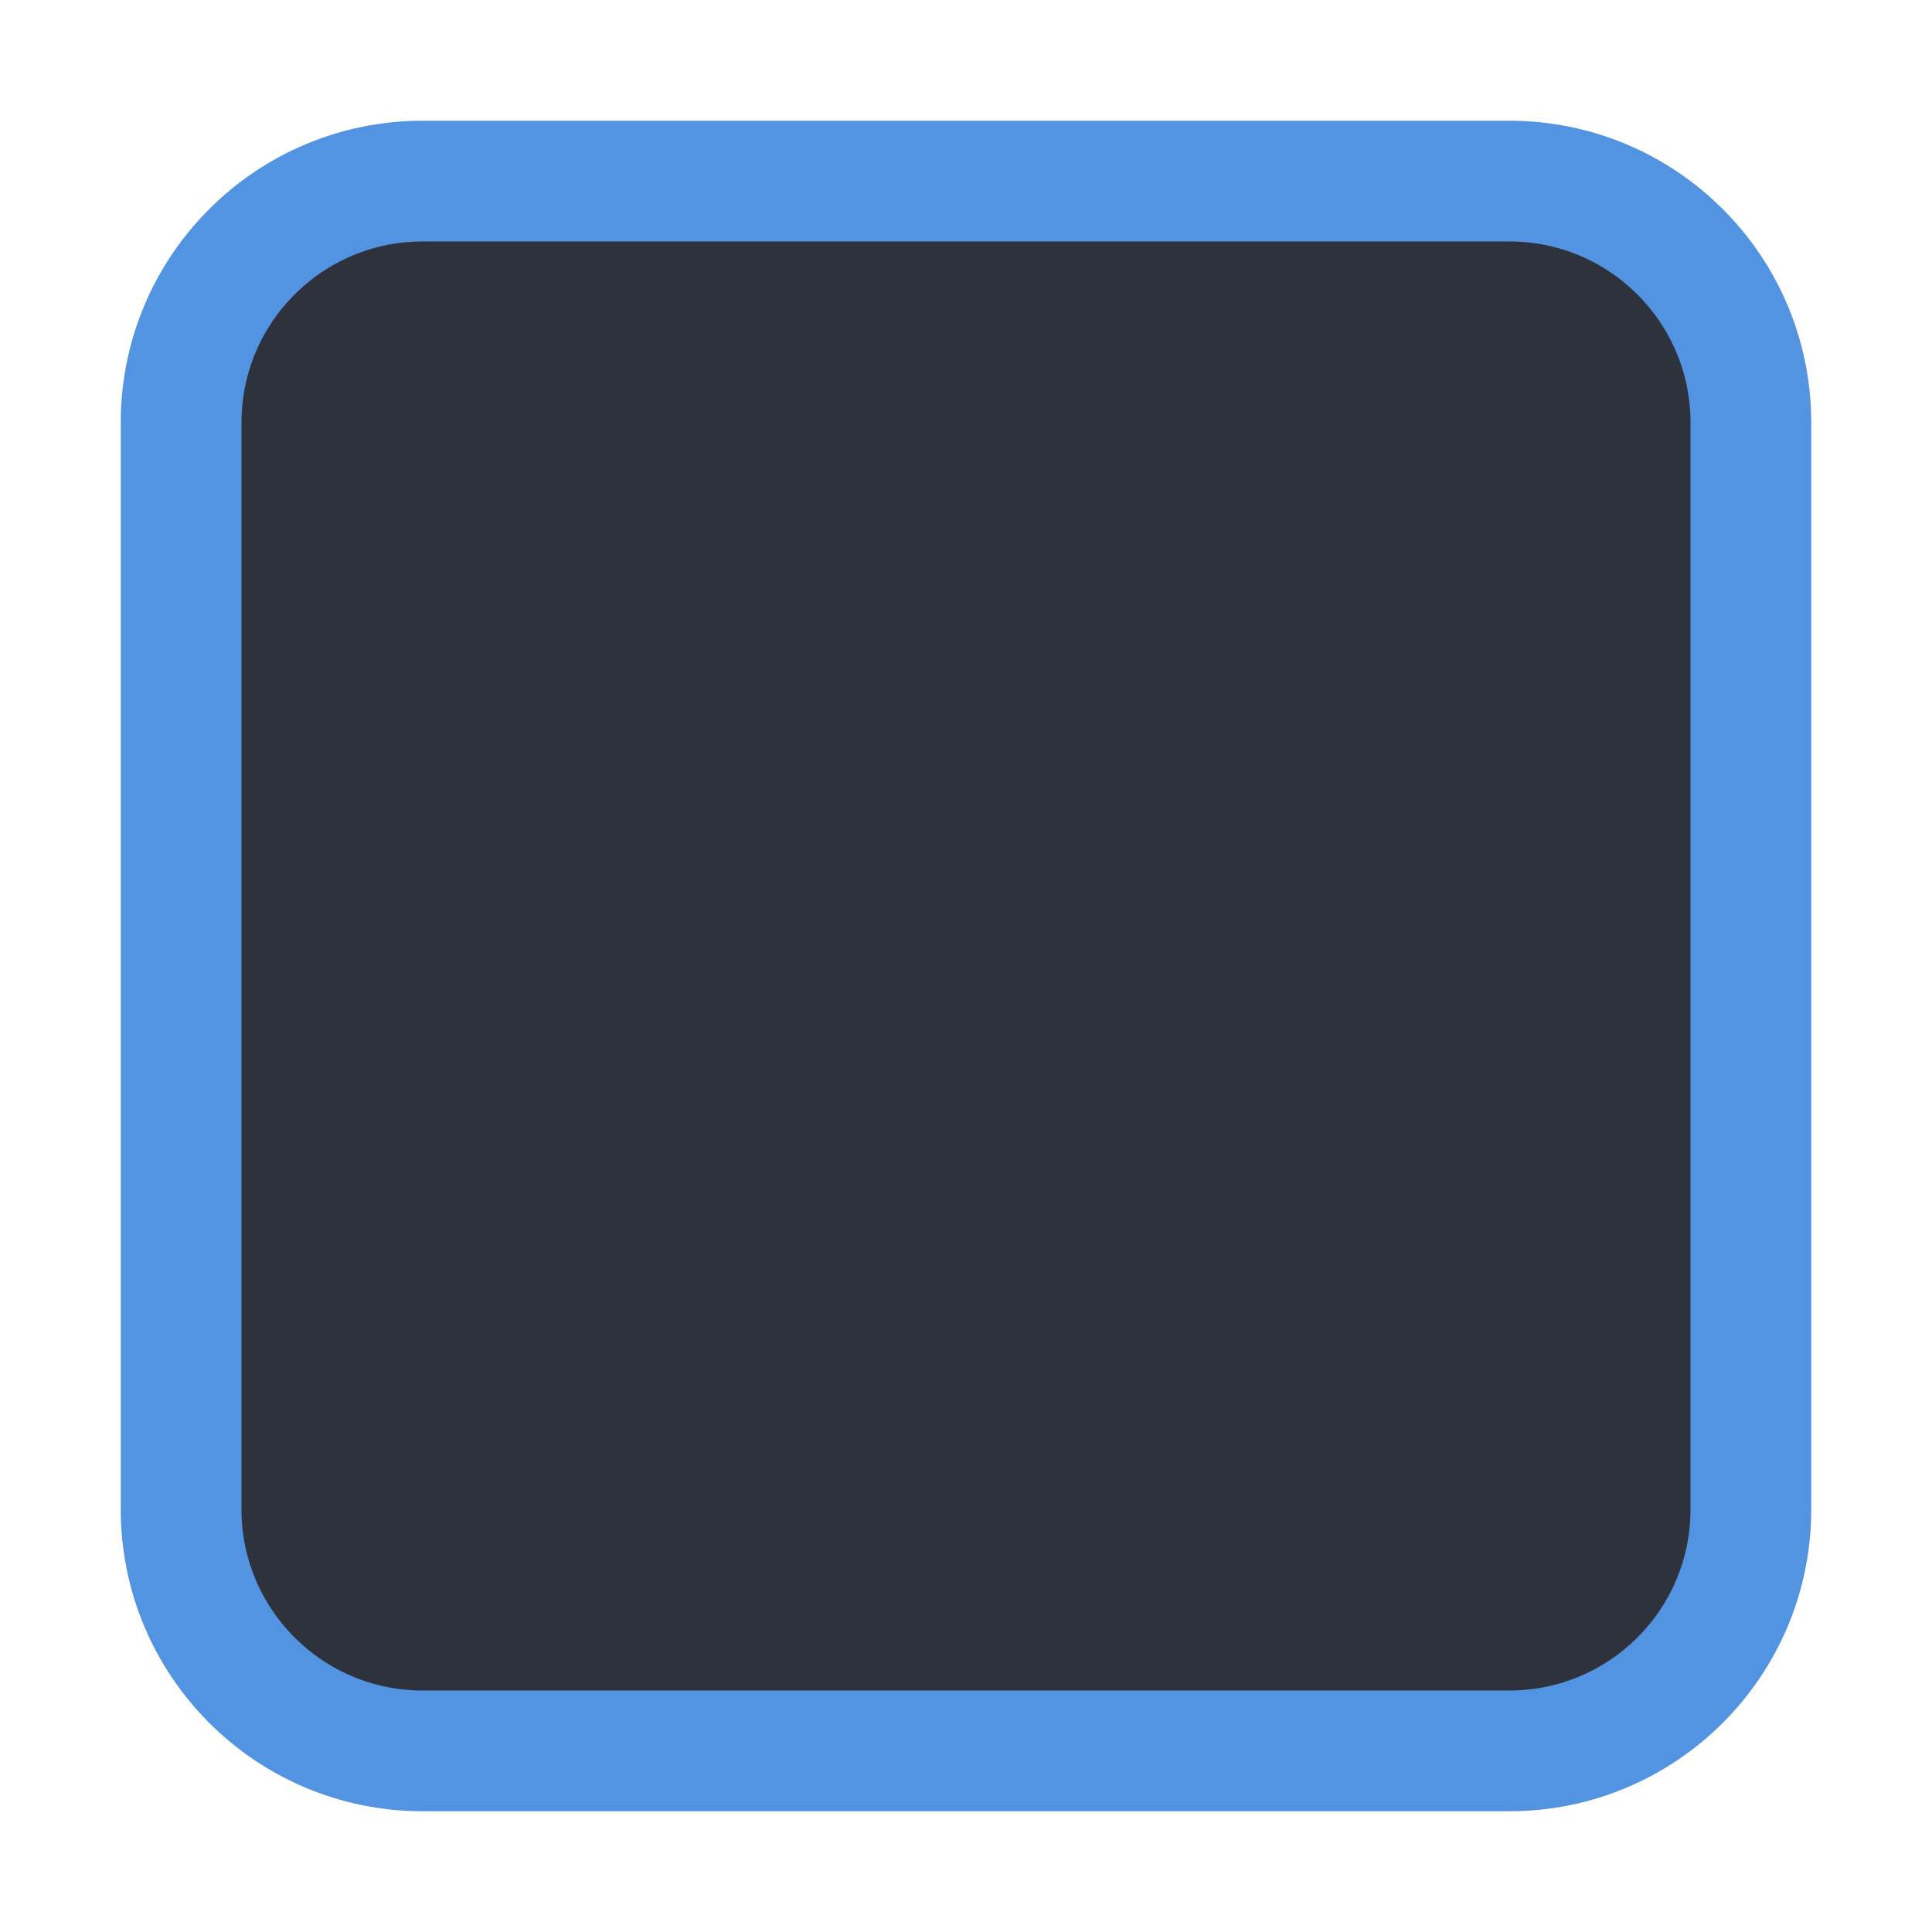
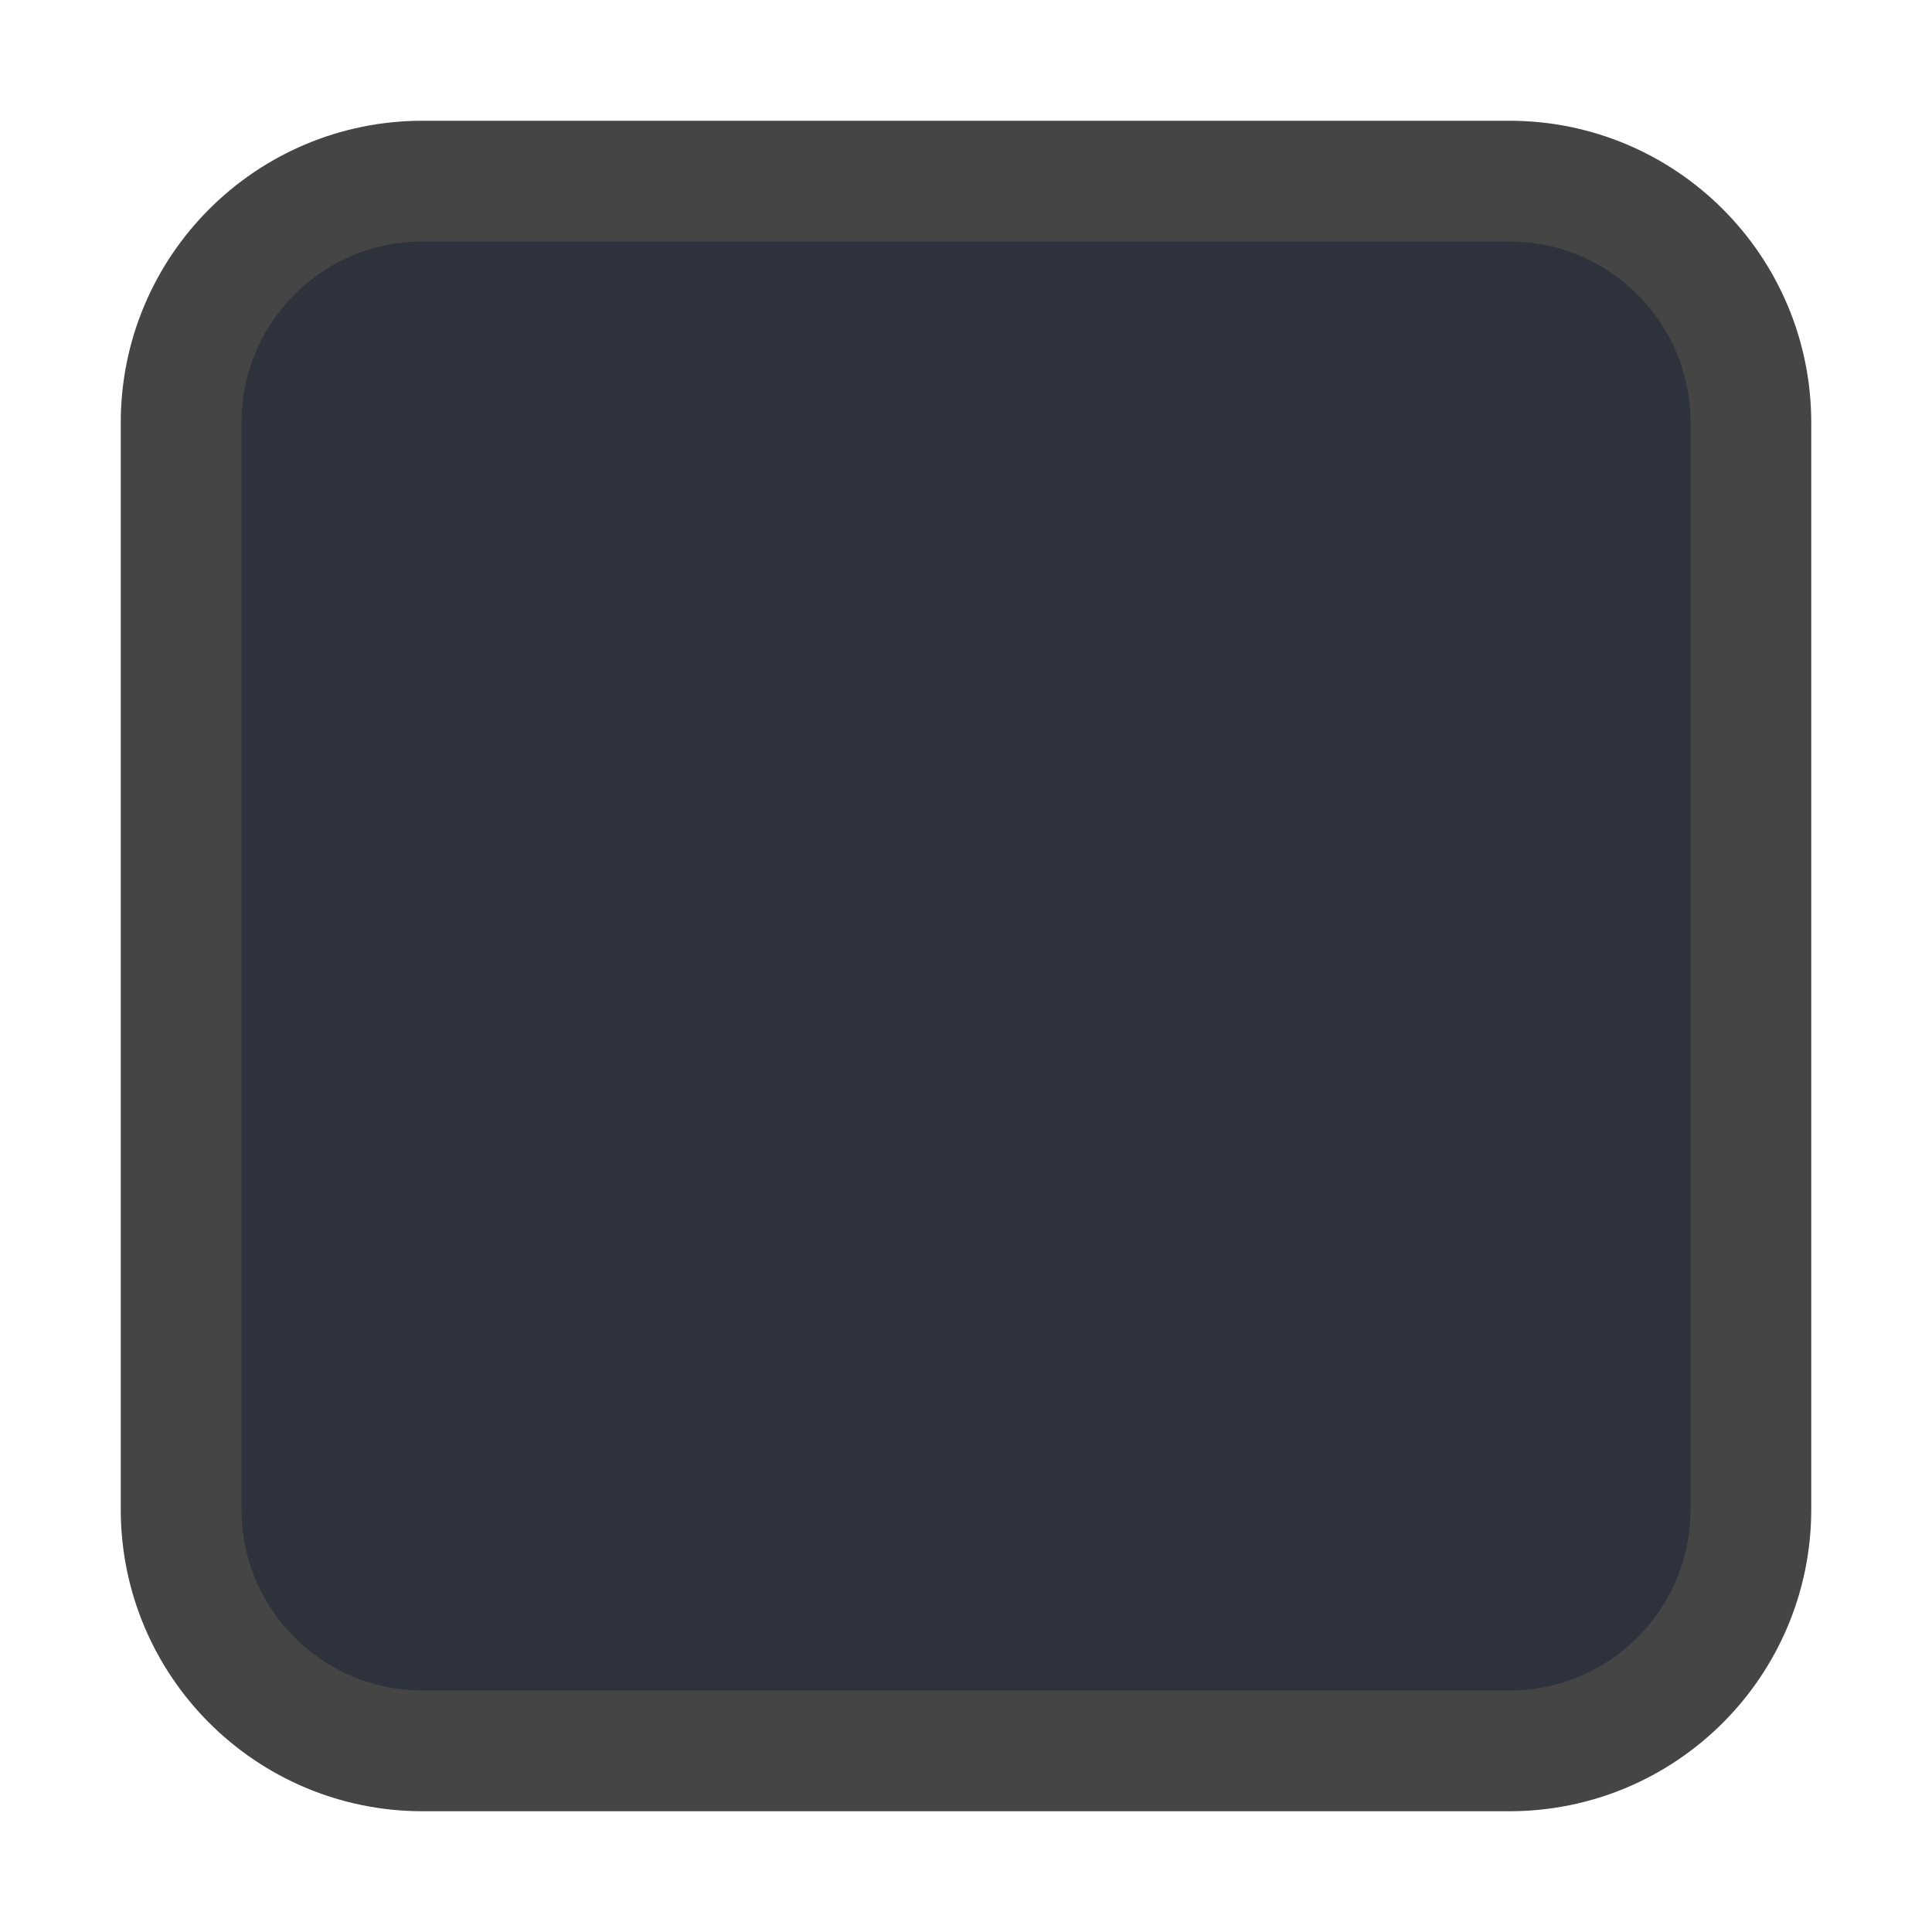
<svg xmlns="http://www.w3.org/2000/svg" xmlns:ns1="http://www.openswatchbook.org/uri/2009/osb" xmlns:xlink="http://www.w3.org/1999/xlink" width="16" height="16" id="svg2" version="1.1">
  <defs id="defs4">
    <linearGradient id="selected_bg_color" ns1:paint="solid">
-       <stop style="stop-color:#5294e2;stop-opacity:1;" offset="0" id="stop4150" />
+       <stop style="stop-color:#454545;stop-opacity:1;" offset="0" id="stop4150" />
    </linearGradient>
    <linearGradient id="linearGradient3768-6">
      <stop style="stop-color:#0f0f0f;stop-opacity:1;" offset="0" id="stop3770-6" />
      <stop id="stop3778-2" offset="0.078" style="stop-color:#171717;stop-opacity:1;" />
      <stop style="stop-color:#171717;stop-opacity:1;" offset="0.974" id="stop3774-0" />
      <stop style="stop-color:#1b1b1b;stop-opacity:1;" offset="1" id="stop3776-1" />
    </linearGradient>
    <linearGradient xlink:href="#selected_bg_color" id="linearGradient4152" x1="25" y1="31.362" x2="25" y2="45.362" gradientUnits="userSpaceOnUse" />
  </defs>
  <g id="layer1" transform="translate(0,-1036.362)">
    <g transform="translate(-17,1036)" style="display:inline;opacity:1" id="checkbox-unchecked-dark">
      <g id="sdsd-0-1">
        <g id="scdsdcd-0-4" transform="translate(0,-30)">
          <g style="display:inline" id="g15812-6-6-1-4-4" transform="matrix(0.9295198,0,0,0.9291437,-156.7507,-212.9618)">
            <g transform="matrix(0.5089163,0,0,0.5173982,161.7932,197.5643)" id="g5489-2-9-6-8-8-9-7" style="display:inline">
              <g id="g5428-8-1-4-0-0-65-8" />
            </g>
          </g>
          <rect y="30.362" x="17" height="16" width="16" id="rect13523-4-0" style="color:#000000;display:inline;overflow:visible;visibility:visible;fill:none;stroke:none;stroke-width:2;marker:none;enable-background:accumulate" />
          <g id="g5400-2-47">
            <rect ry="2" style="color:#000000;display:inline;overflow:visible;visibility:visible;fill:#2d323d;fill-opacity:1;stroke:url(#linearGradient4152);stroke-width:1;stroke-linecap:butt;stroke-linejoin:round;stroke-miterlimit:4;stroke-dasharray:none;stroke-dashoffset:0;stroke-opacity:1;marker:none;enable-background:accumulate" id="rect5147-9-1-5-7-6-3-70" width="13" height="13" x="18.5" y="31.862" rx="2" />
          </g>
        </g>
      </g>
    </g>
  </g>
</svg>
